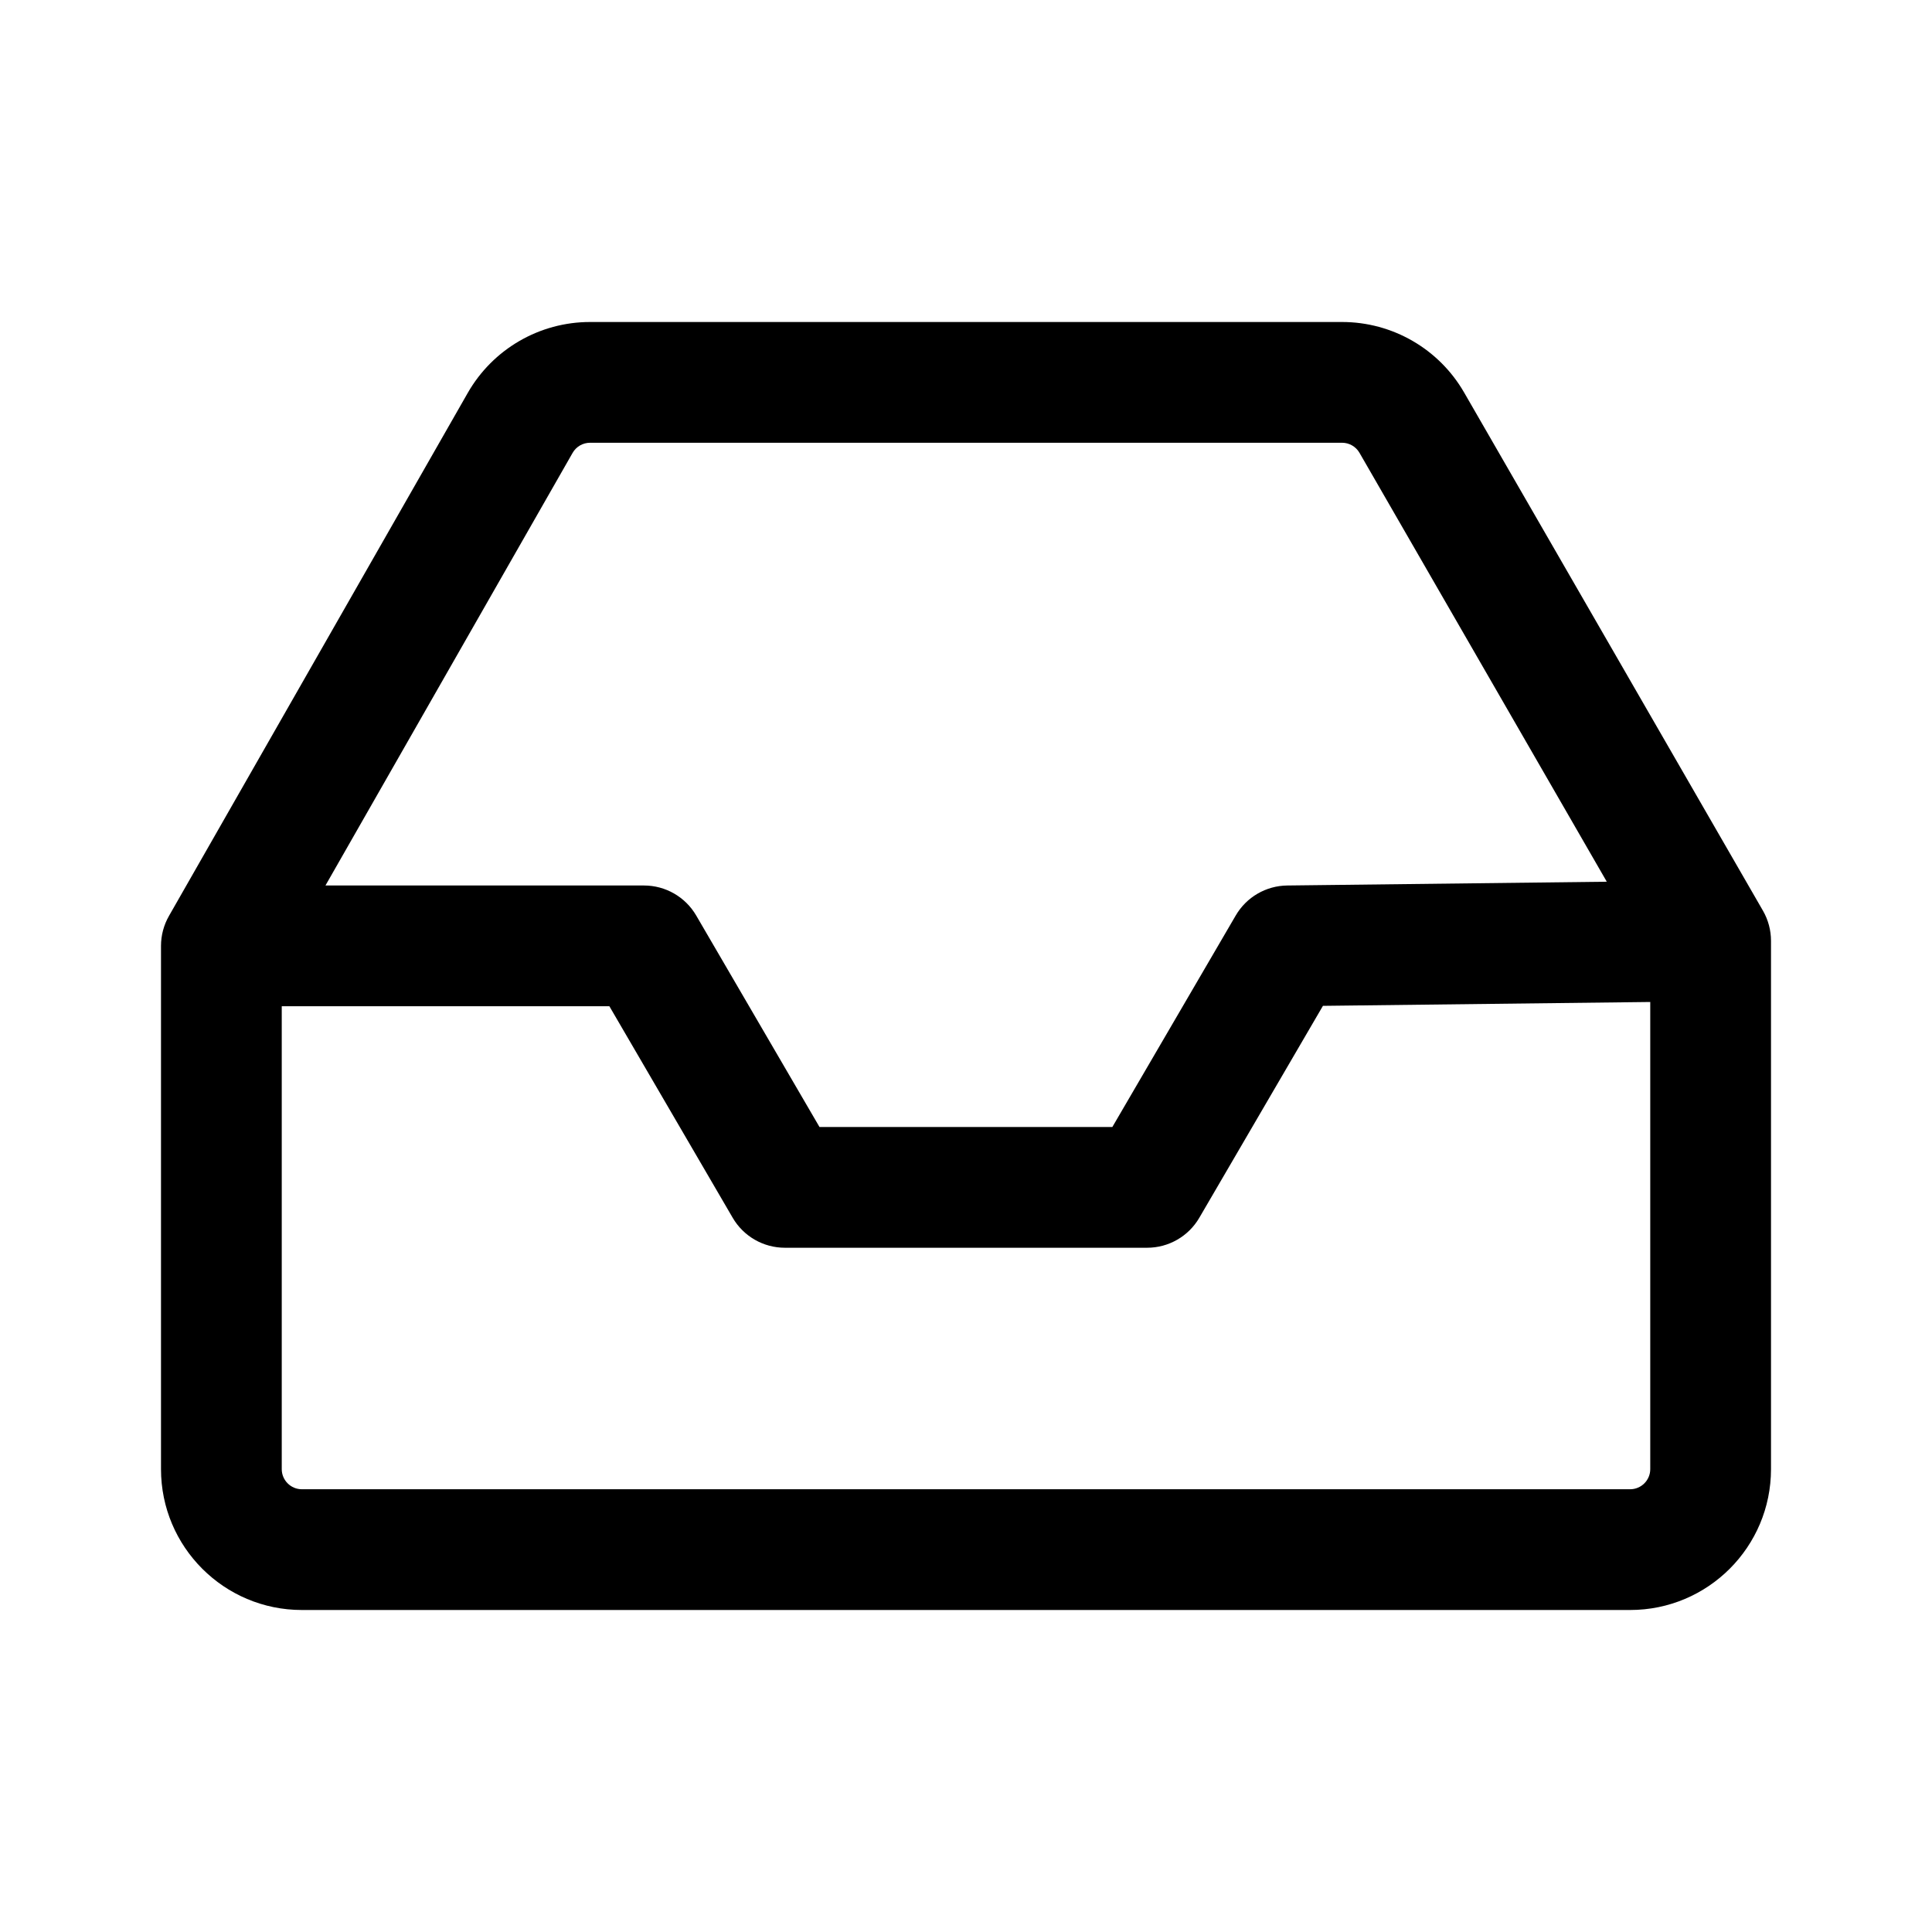
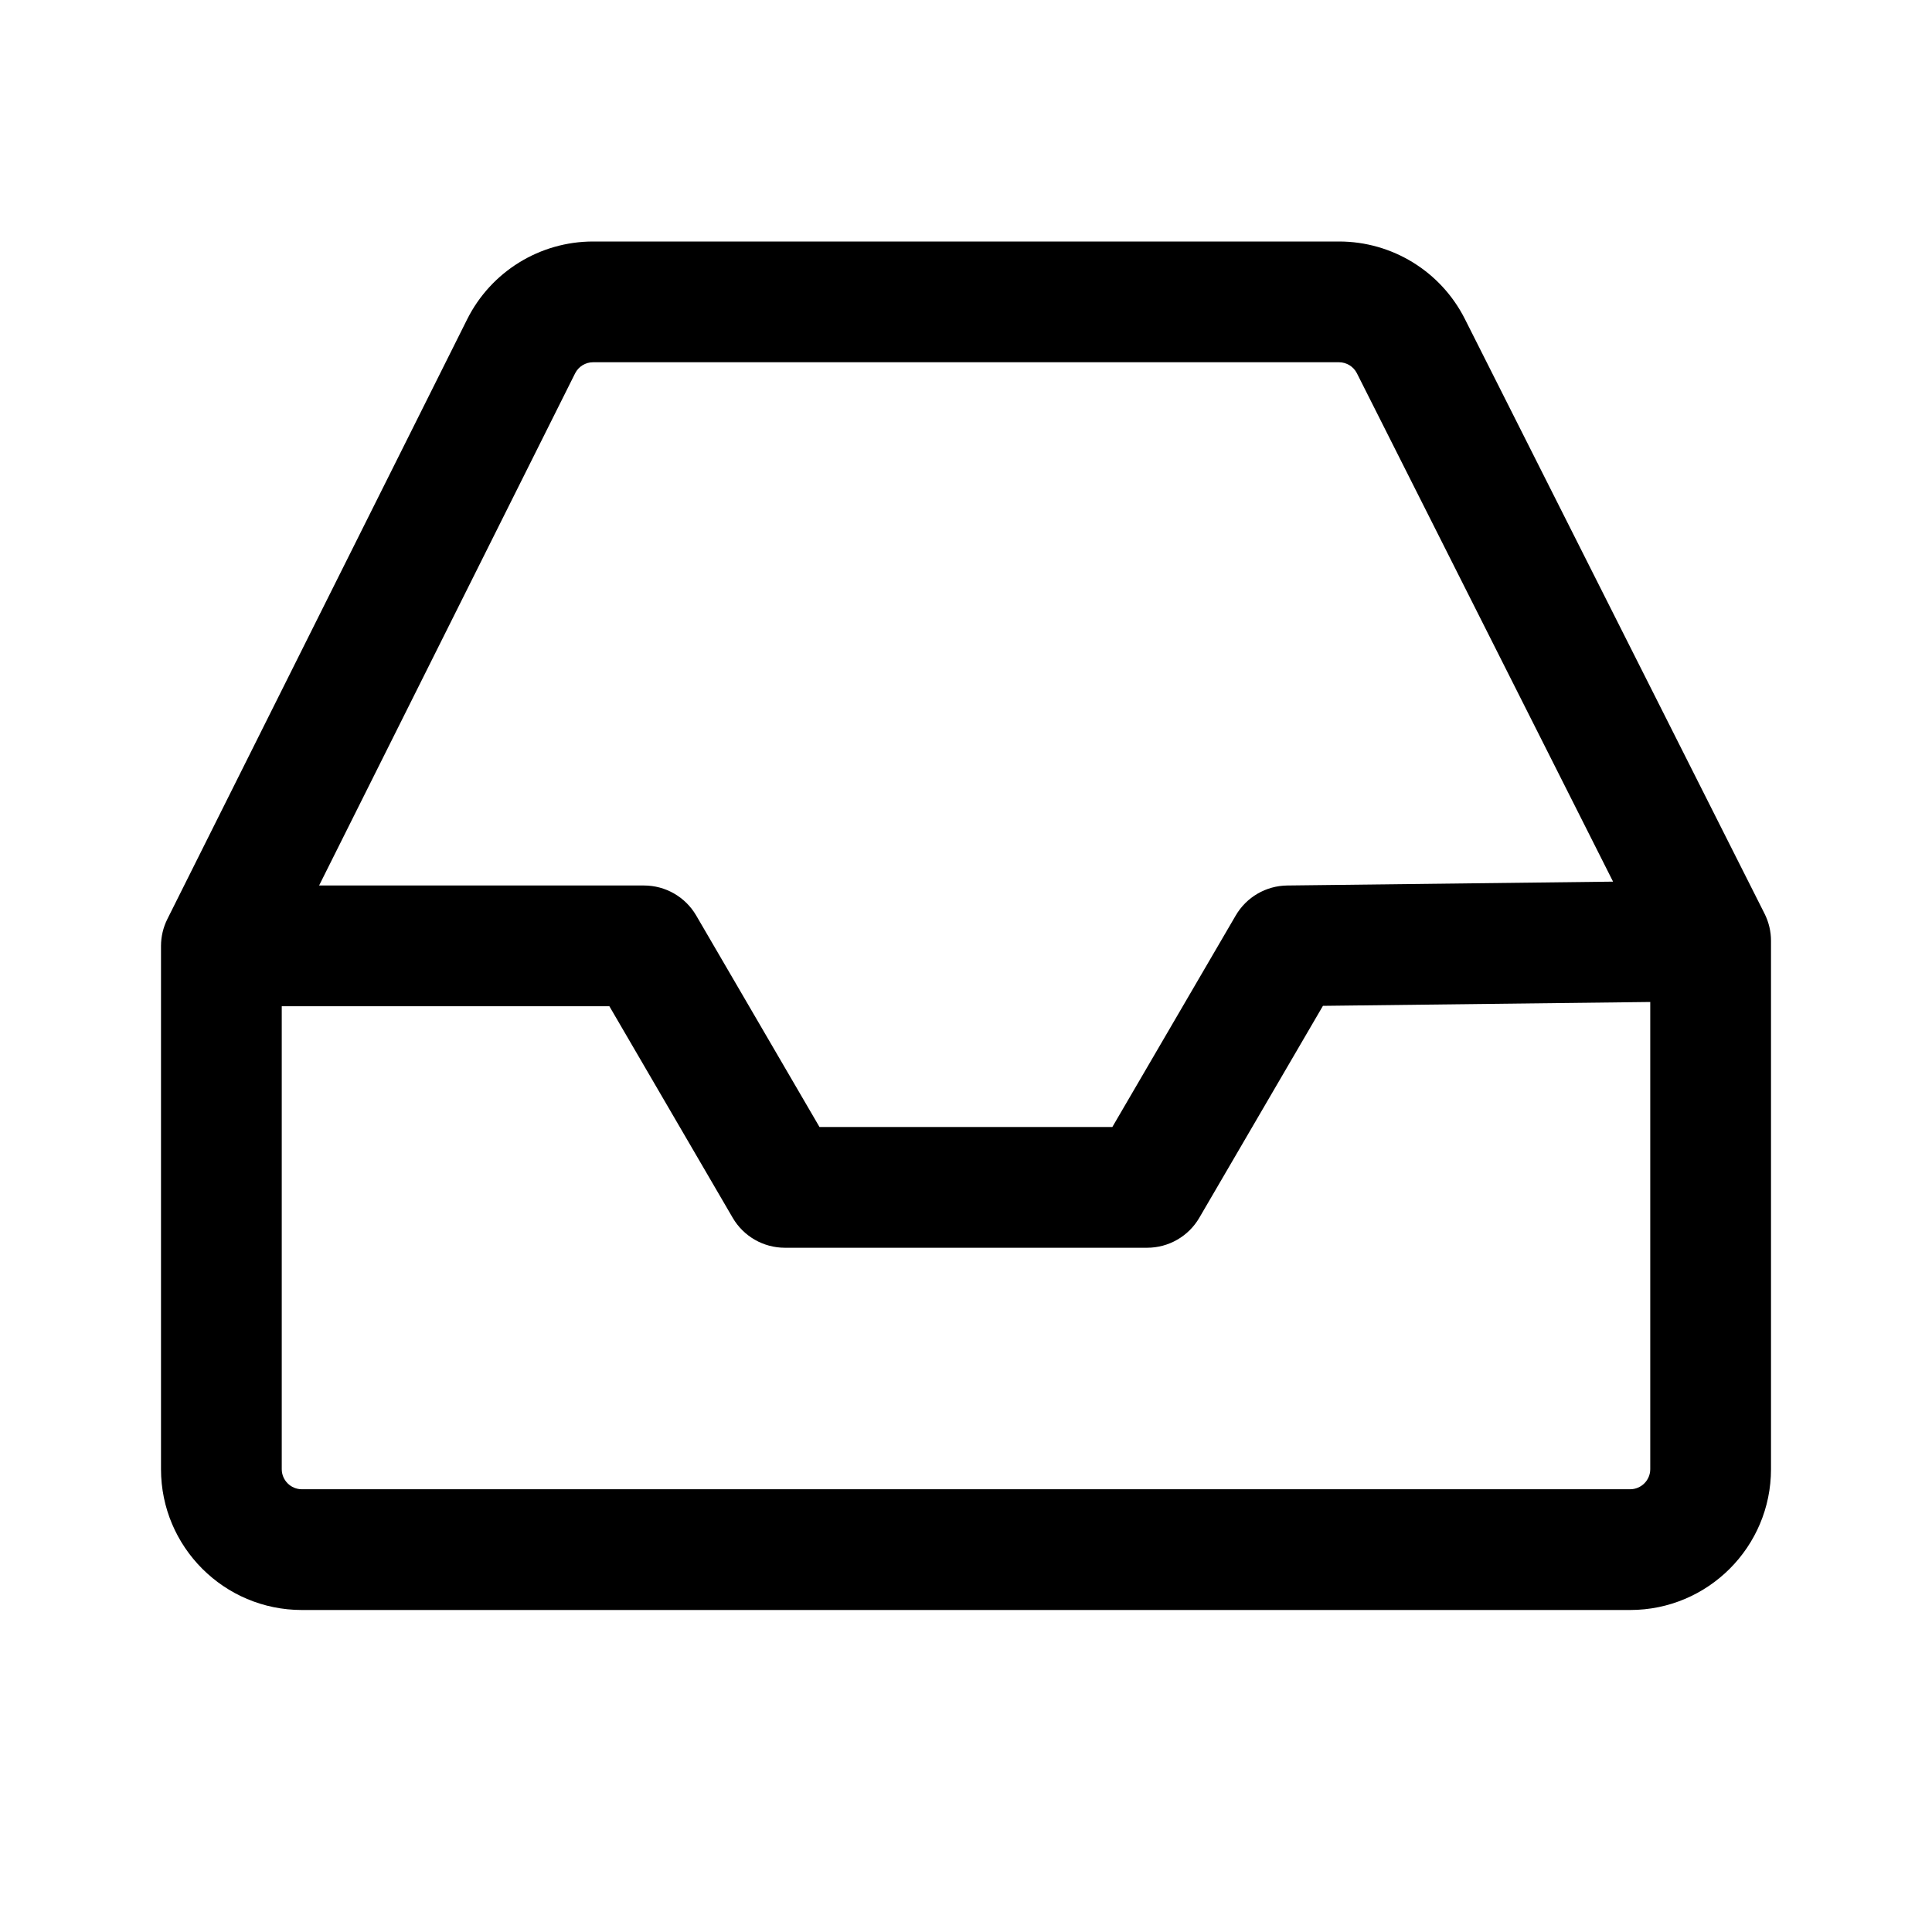
<svg xmlns="http://www.w3.org/2000/svg" width="24" height="24" viewBox="0 0 24 24">
-   <path fill-rule="evenodd" clip-rule="evenodd" d="M5.81 4.882A1.75 1.75 0 017.33 4h9.342a1.75 1.75 0 011.516.876l3.712 6.437a.75.75 0 01.1.374v6.563A1.75 1.75 0 0120.25 20H3.75A1.75 1.75 0 012 18.25v-6.5a.75.75 0 01.099-.372L5.81 4.882zm1.52.618a.25.25 0 00-.217.126L4.043 11H8a.75.75 0 01.648.372L10.18 14h3.638l1.533-2.628a.75.75 0 01.64-.372l3.969-.047-3.072-5.328a.25.25 0 00-.217-.125H7.33zm13.17 6.947l-4.066.048-1.536 2.633a.75.75 0 01-.648.372h-4.5a.75.75 0 01-.648-.372L7.57 12.5H3.5v5.75c0 .138.112.25.25.25h16.5a.25.25 0 00.25-.25v-5.803z" />
+   <path fill-rule="evenodd" clip-rule="evenodd" d="M5.803 3.967A1.75 1.75 0 017.368 3h9.266c.661 0 1.265.372 1.563.962l3.723 7.388a.75.75 0 01.08.338v6.562A1.75 1.75 0 0120.25 20H3.75A1.75 1.75 0 012 18.25v-6.5a.75.75 0 01.08-.335l3.723-7.448zm1.565.533a.25.25 0 00-.224.138L3.964 11H8a.75.75 0 01.648.372L10.18 14h3.638l1.533-2.628a.75.75 0 01.64-.372l4.047-.048-3.182-6.315a.25.25 0 00-.223-.137H7.368zM20.5 12.447l-4.066.048-1.536 2.633a.75.75 0 01-.648.372h-4.5a.75.75 0 01-.648-.372L7.57 12.5H3.5v5.75c0 .138.112.25.25.25h16.5a.25.25 0 00.25-.25v-5.803z" />
</svg>
